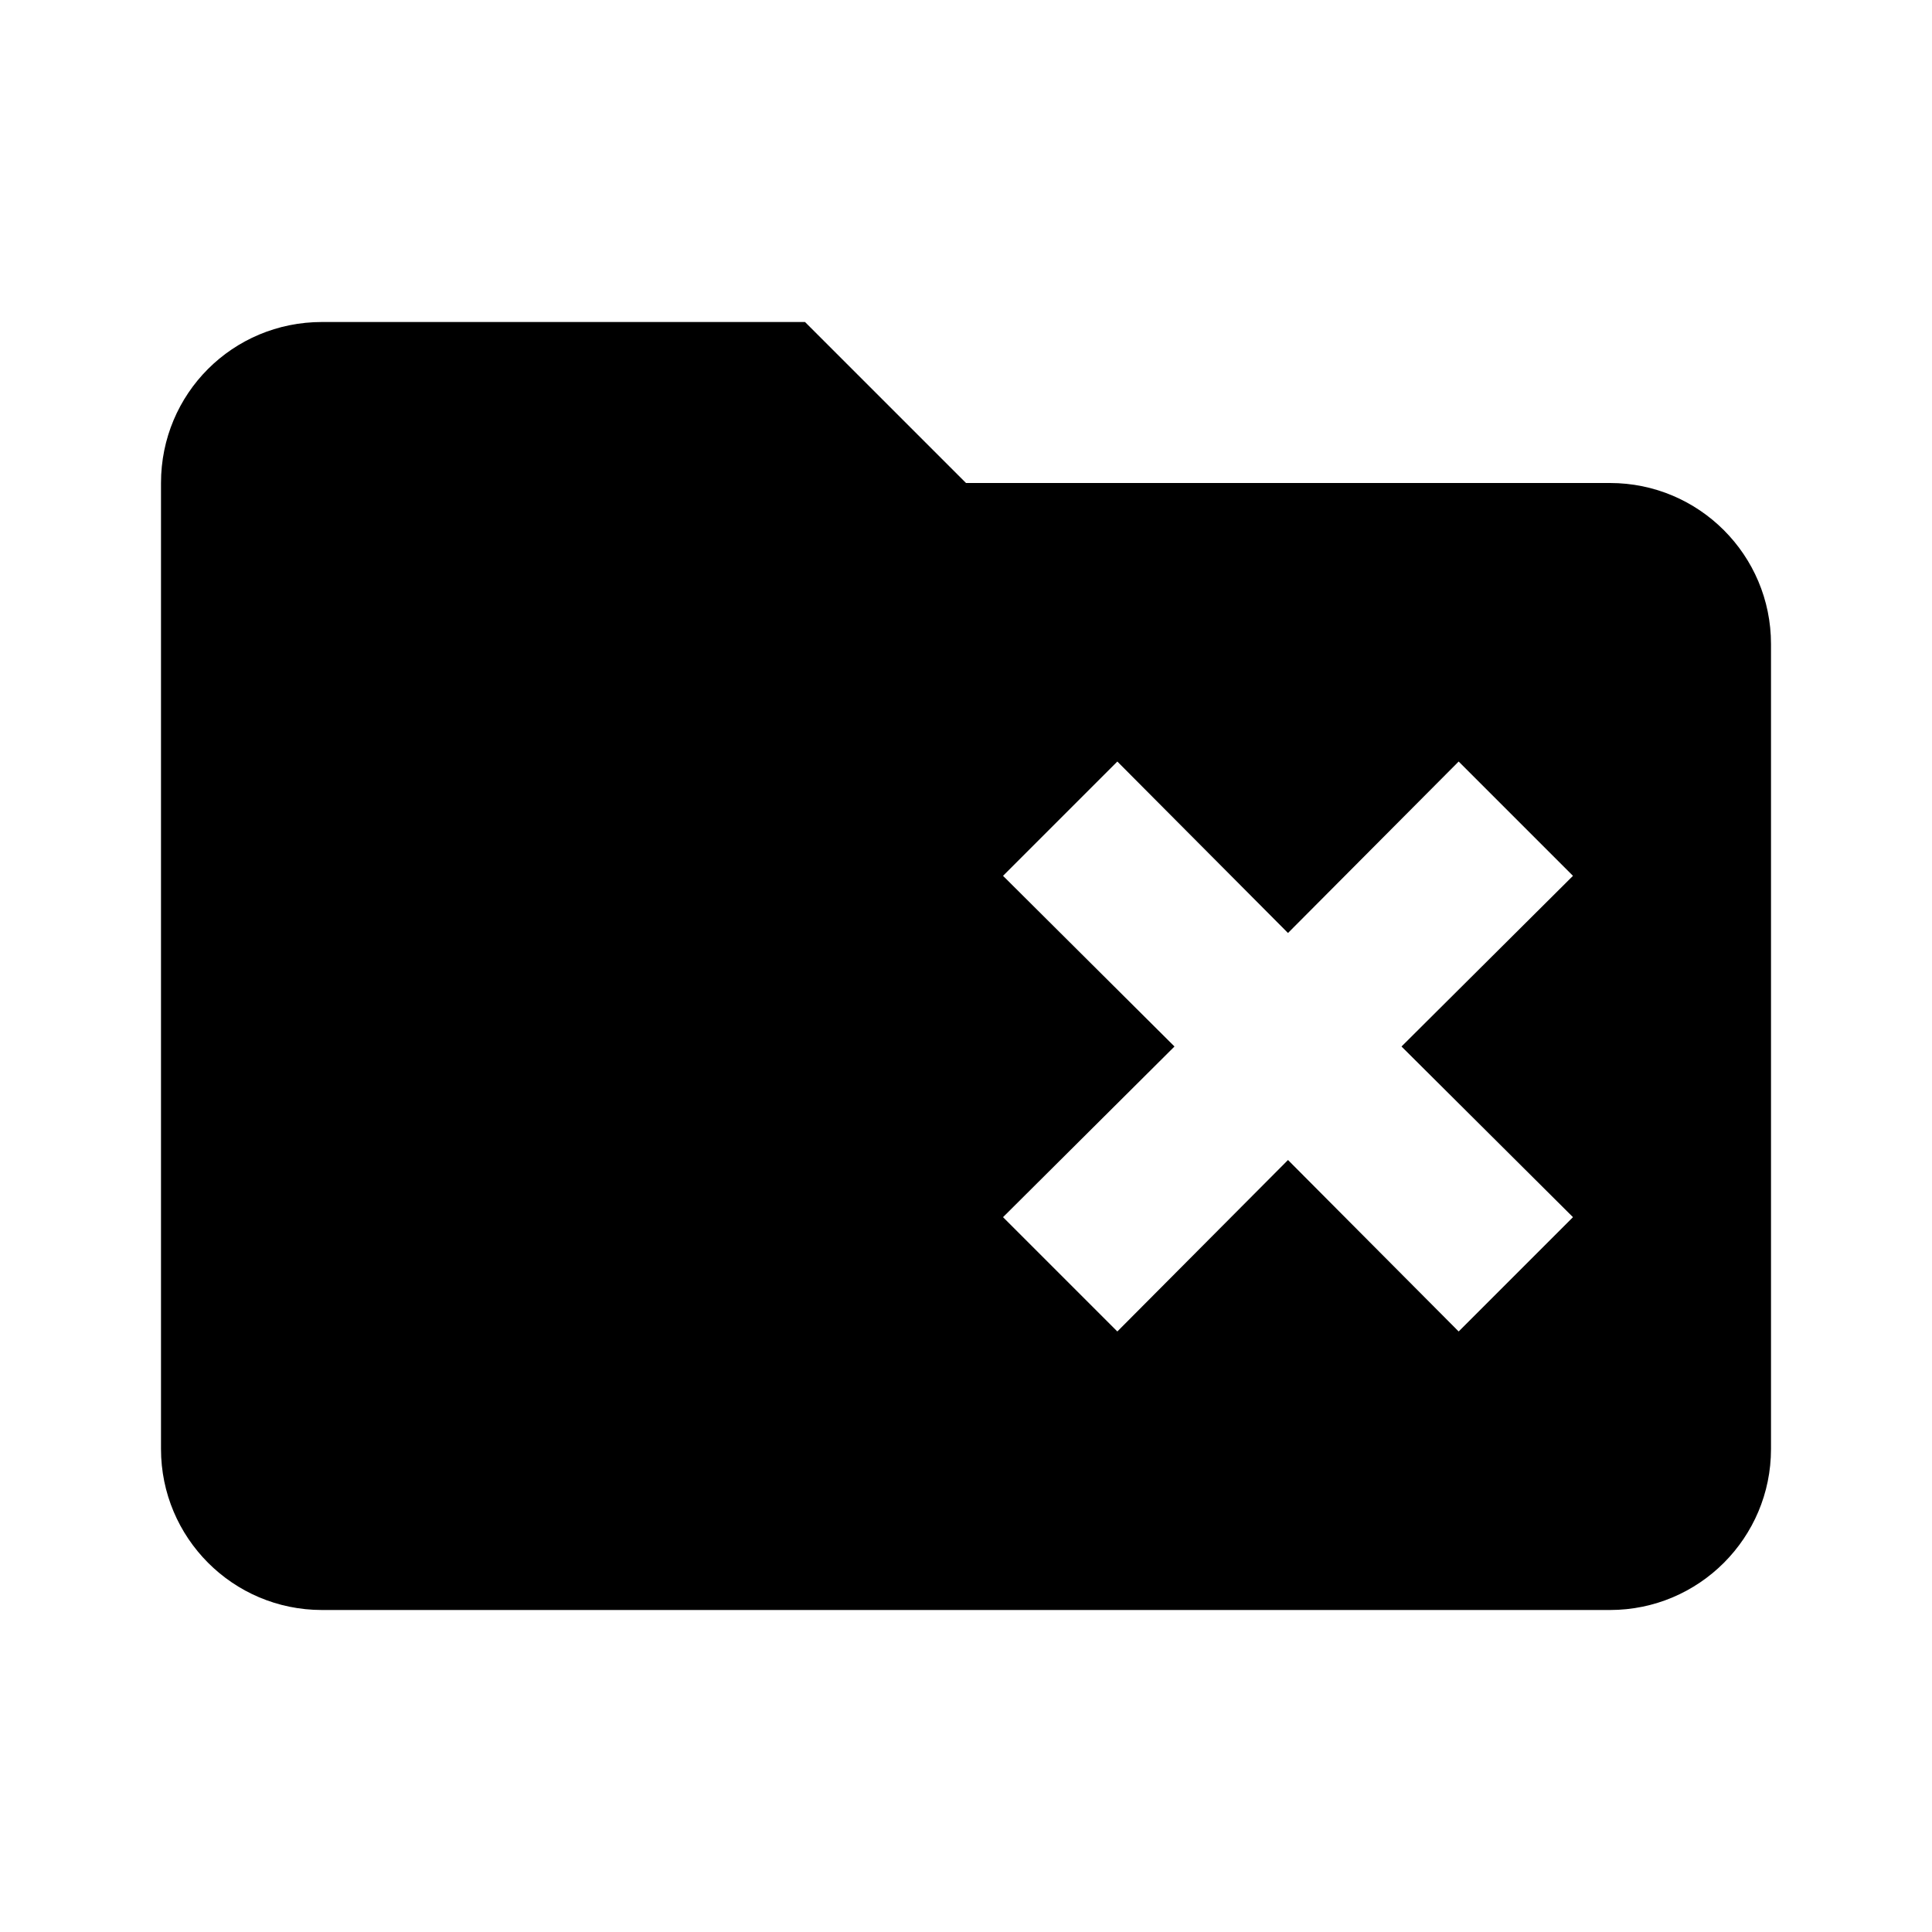
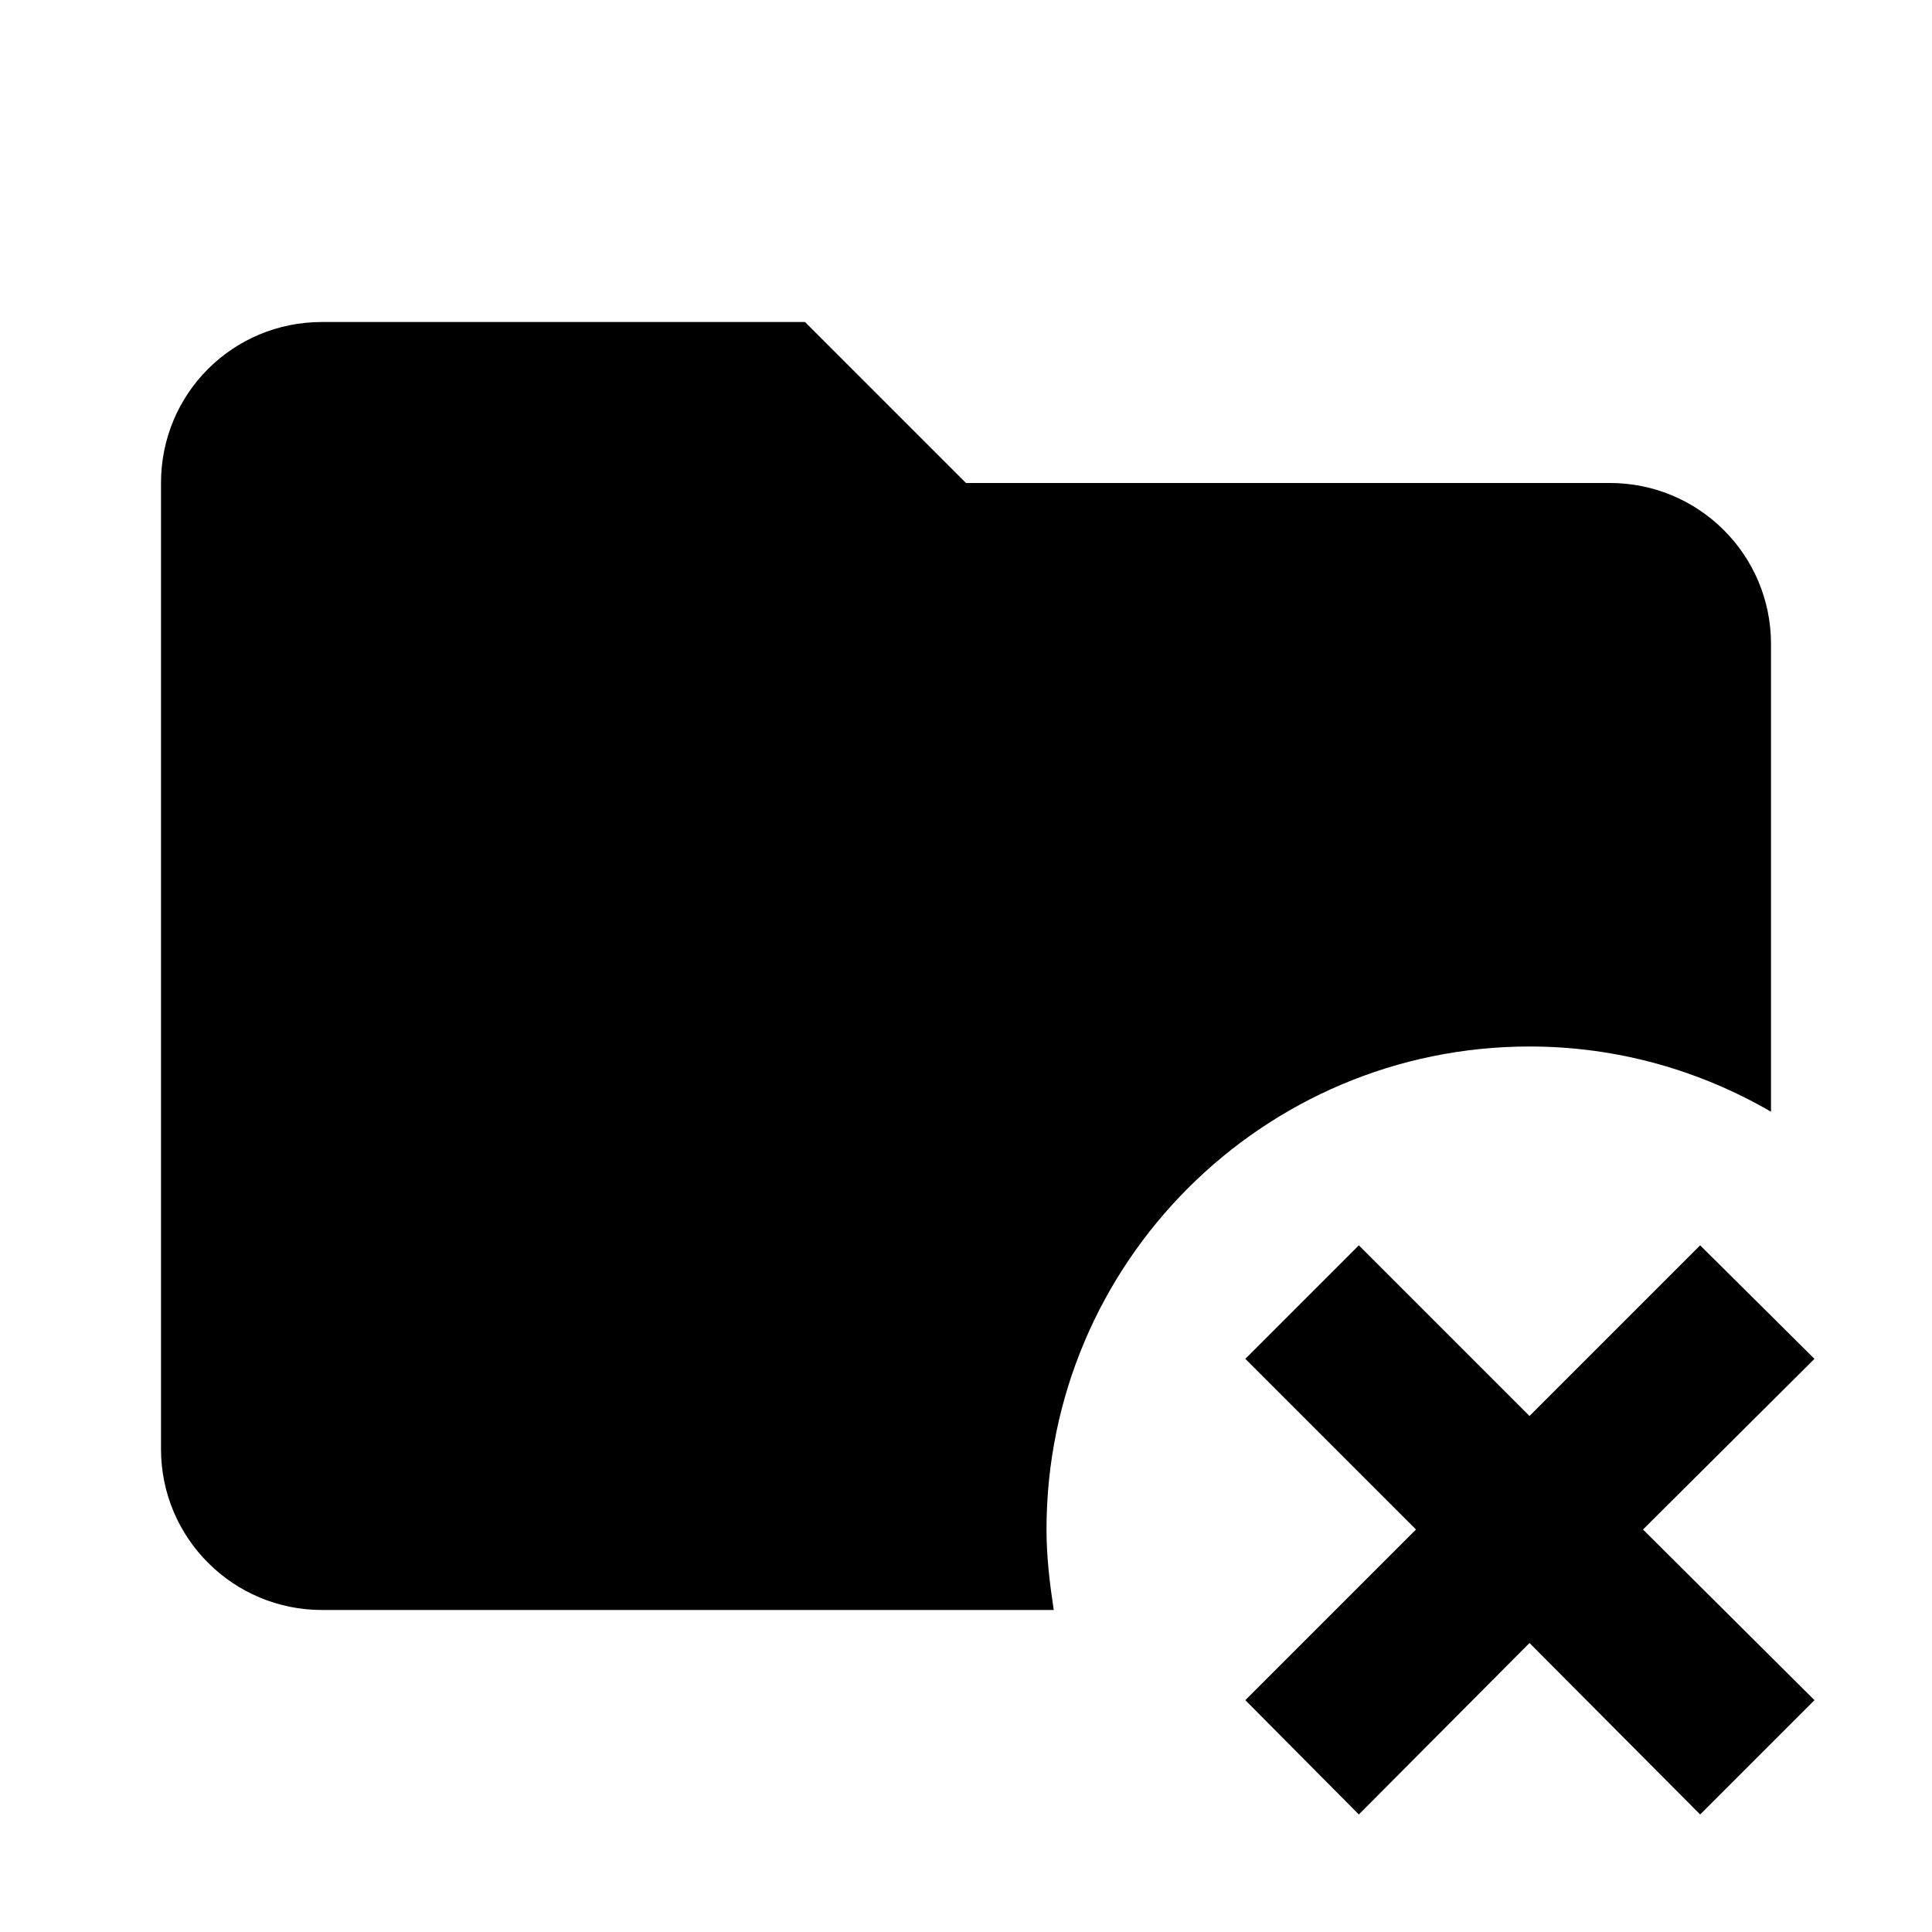
<svg xmlns="http://www.w3.org/2000/svg" width="24" height="24">
-   <path d="M10,4L12,6H20A2,2 0 0,1 22,8V18A2,2 0 0,1 20,20H4C2.89,20 2,19.1 2,18V6C2,4.89 2.89,4 4,4H10M12.46,10.88L14.59,13L12.46,15.12L13.88,16.54L16,14.41L18.12,16.54L19.54,15.12L17.41,13L19.54,10.88L18.12,9.46L16,11.59L13.88,9.46L12.46,10.88Z" />
+   <path d="M13 19C13 19.34 13.04 19.67 13.09 20H4C2.9 20 2 19.11 2 18V6C2 4.89 2.89 4 4 4H10L12 6H20C21.1 6 22 6.89 22 8V13.81C21.12 13.3 20.1 13 19 13C15.69 13 13 15.69 13 19M22.54 16.88L21.12 15.47L19 17.59L16.88 15.47L15.47 16.88L17.59 19L15.47 21.12L16.88 22.54L19 20.41L21.12 22.54L22.54 21.12L20.41 19L22.54 16.88Z" />
</svg>
